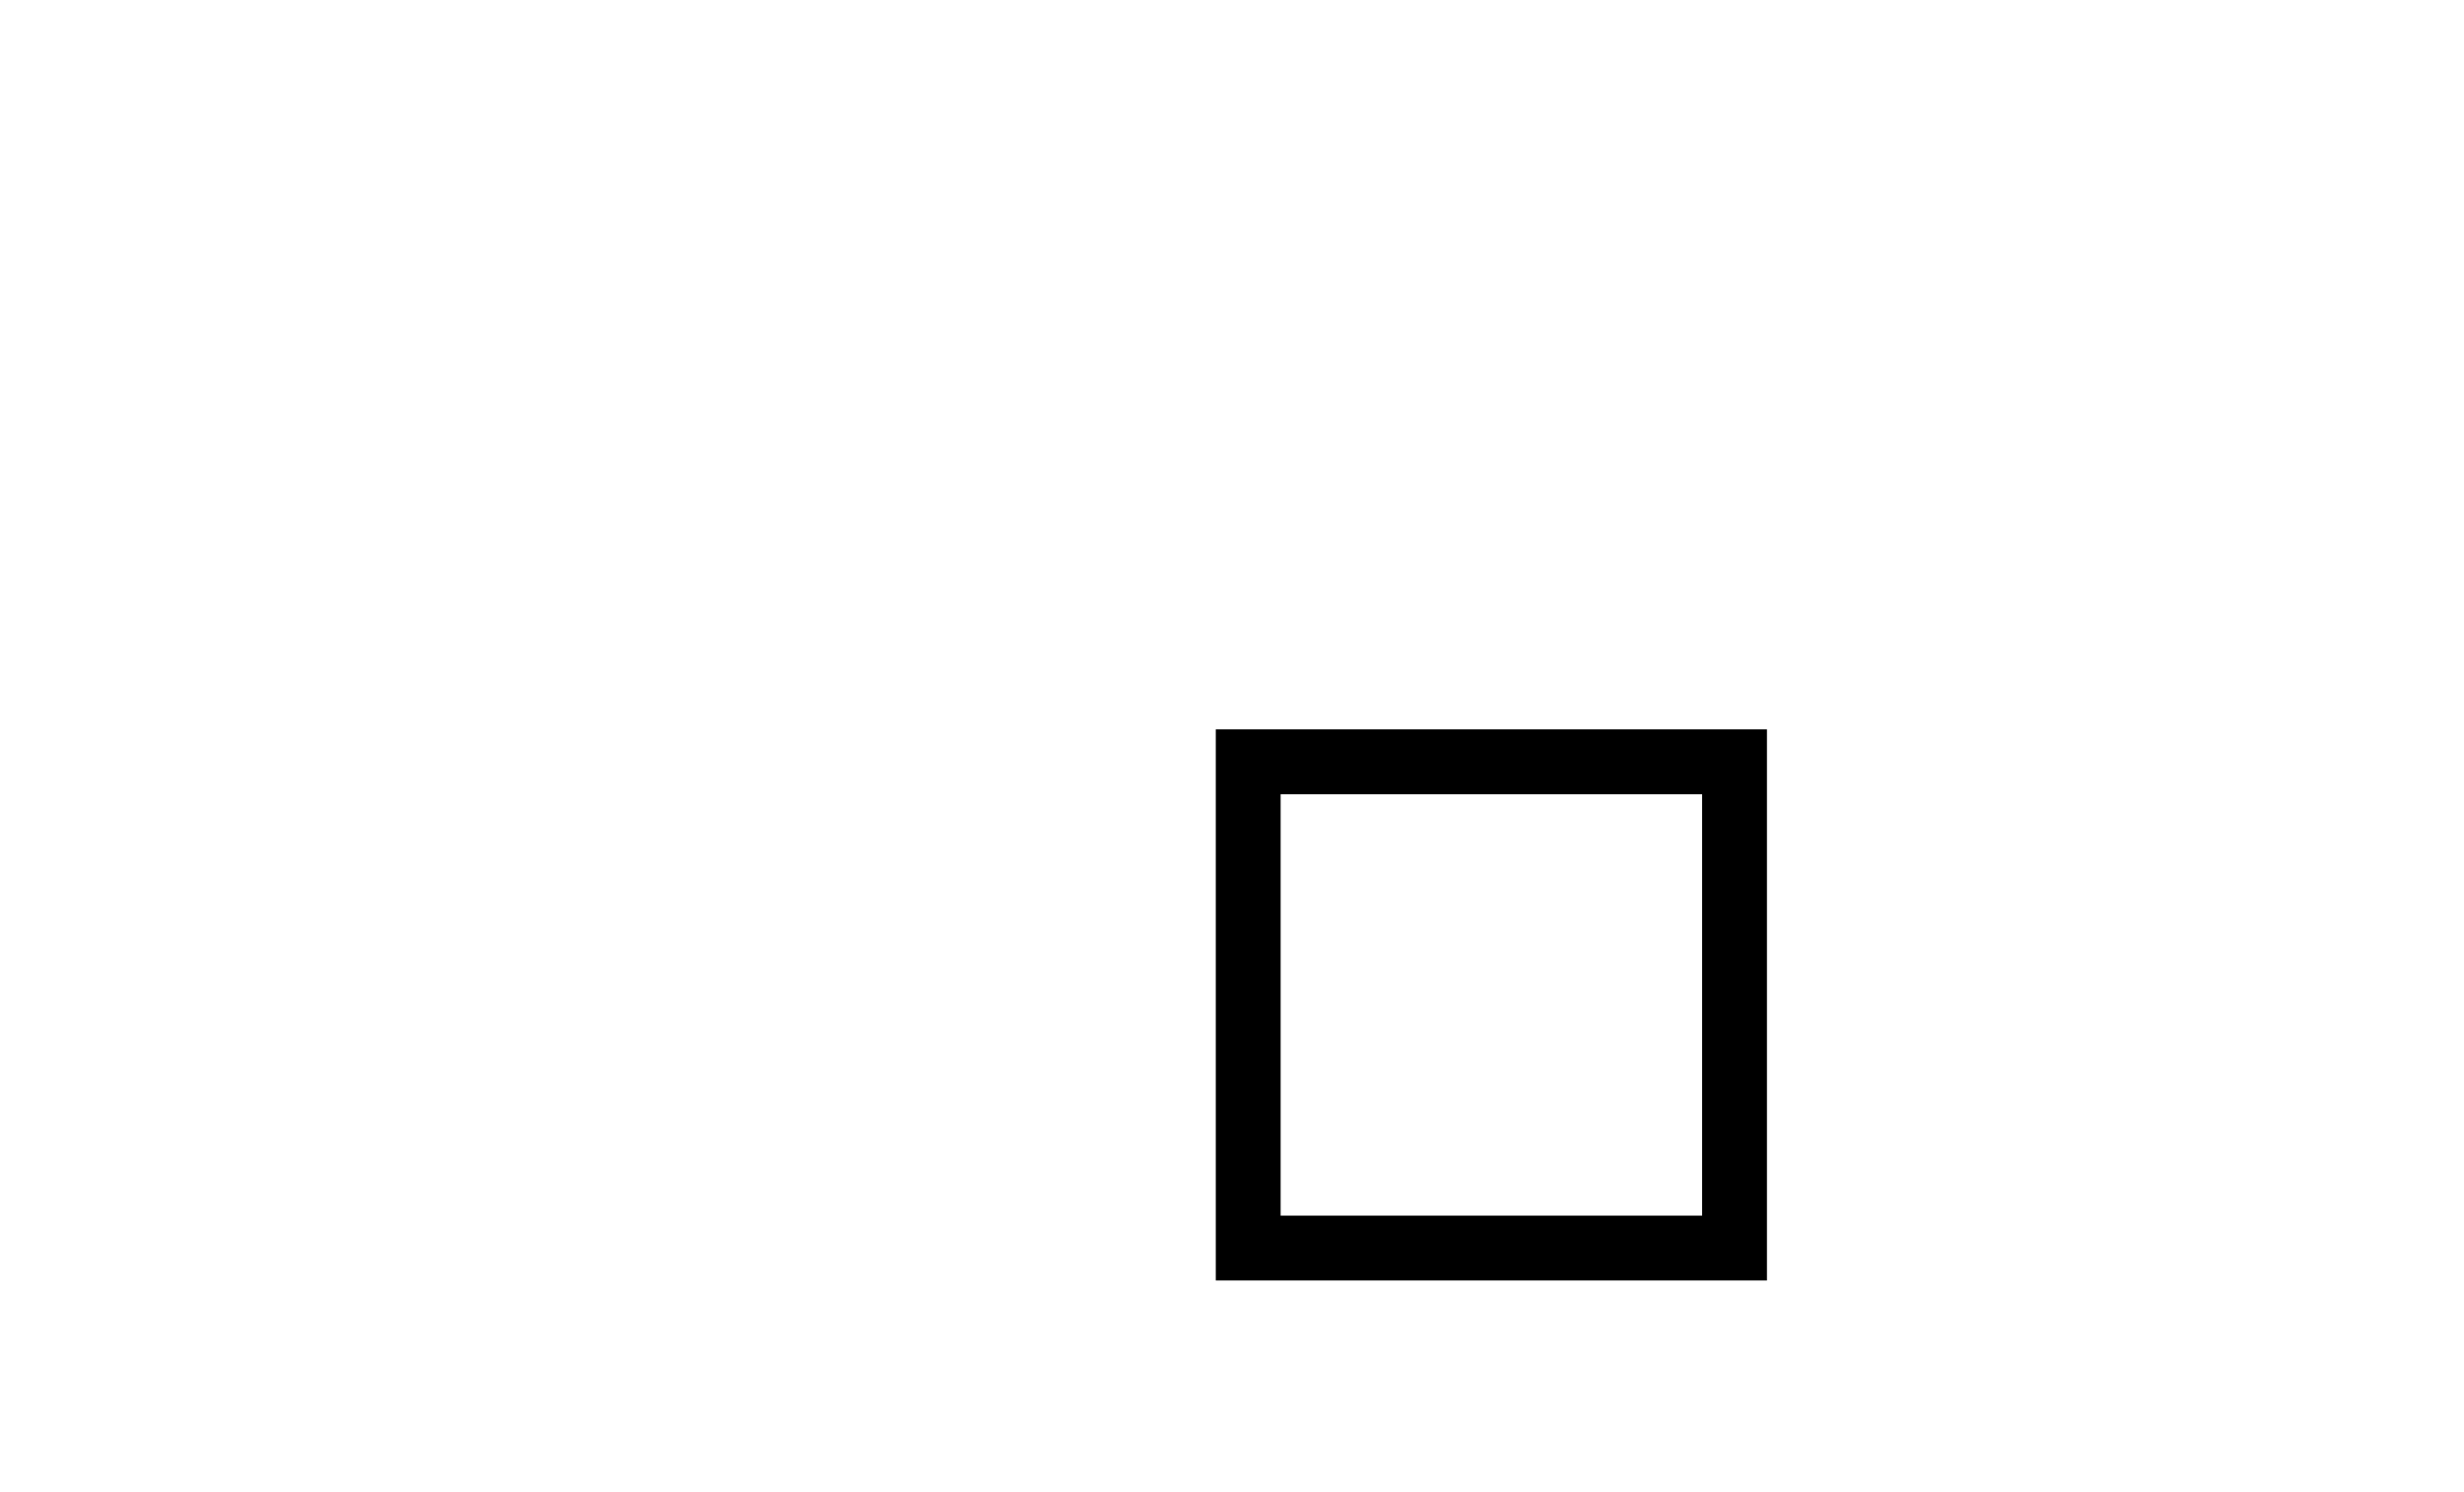
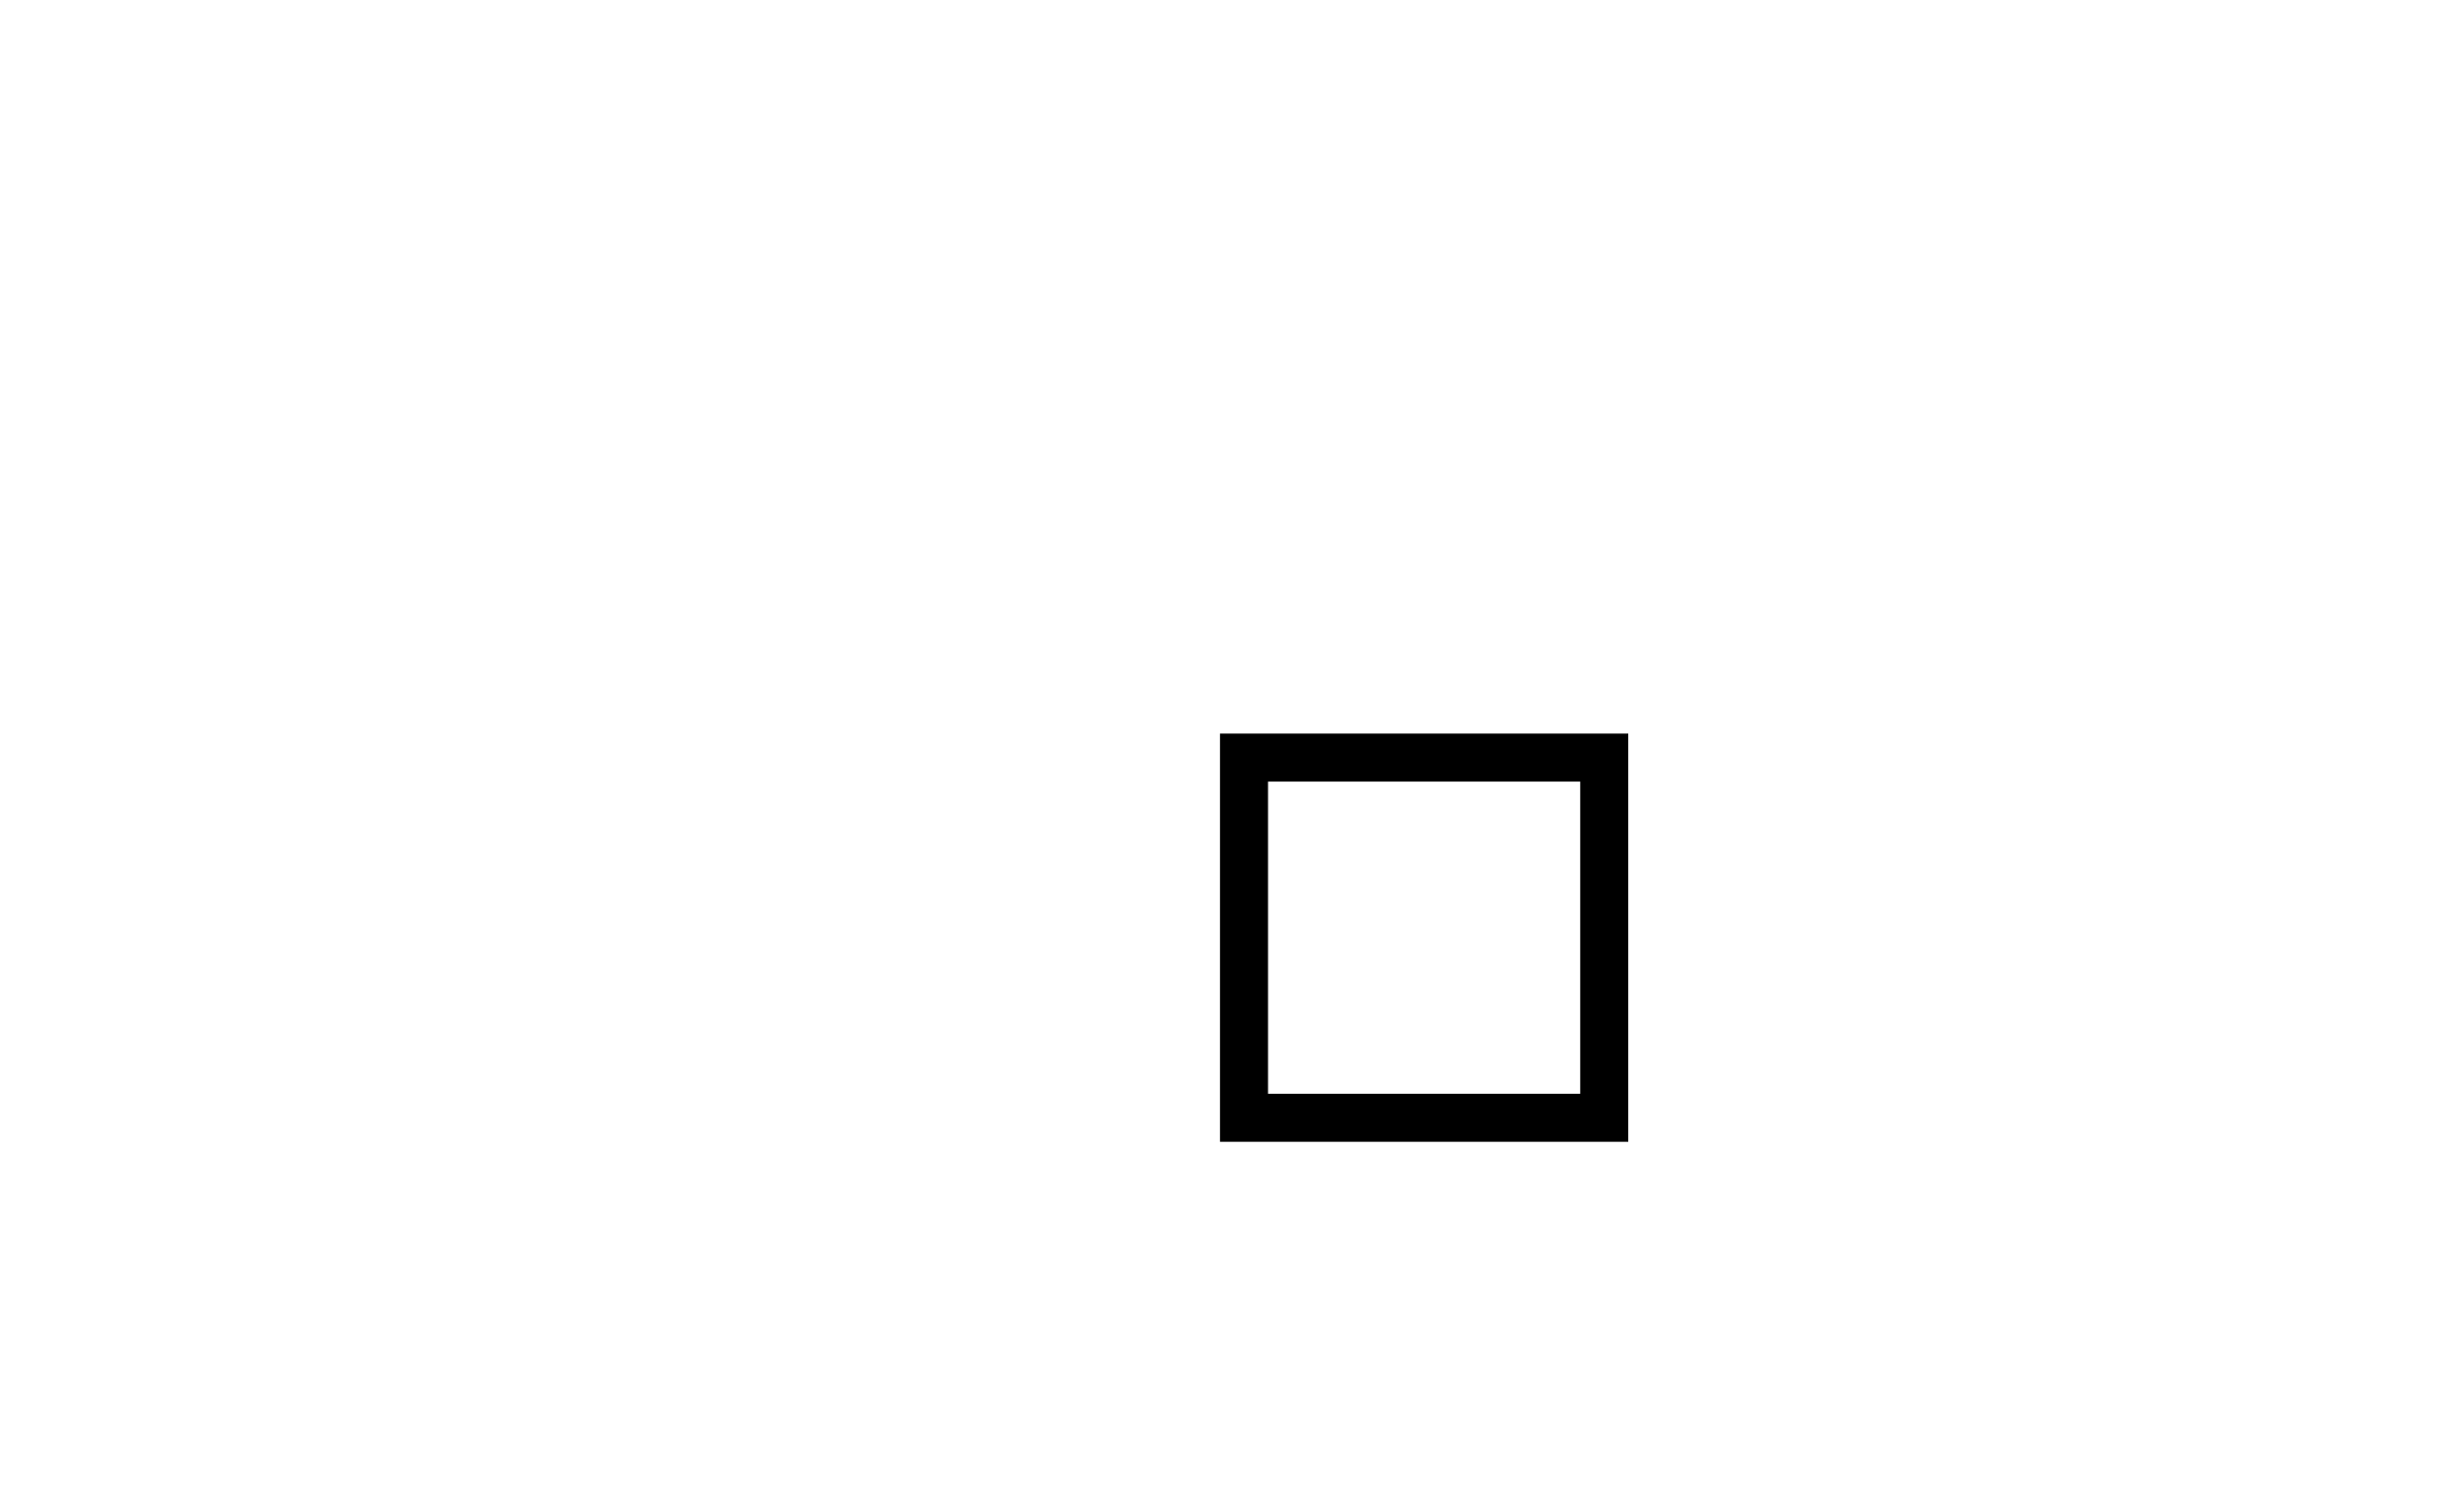
- <svg xmlns="http://www.w3.org/2000/svg" id="s2m-shape-textBlock" width="100%" class="flowchart" style="max-width: 76px;" viewBox="-8 -8 76 46" role="graphics-document document" aria-roledescription="flowchart-v2">
+ <svg xmlns="http://www.w3.org/2000/svg" id="s2m-shape-textBlock" width="100%" class="flowchart" style="max-width: 76px;" viewBox="-21.30 -16.05 102.60 62.10" role="graphics-document document" aria-roledescription="flowchart-v2">
  <g>
    <marker id="s2m-shape-textBlock_flowchart-v2-pointEnd" class="marker flowchart-v2" viewBox="0 0 10 10" refX="5" refY="5" markerUnits="userSpaceOnUse" markerWidth="8" markerHeight="8" orient="auto">
      <path d="M 0 0 L 10 5 L 0 10 z" class="arrowMarkerPath" style="stroke-width: 1; stroke-dasharray: 1,0;" />
    </marker>
    <marker id="s2m-shape-textBlock_flowchart-v2-pointStart" class="marker flowchart-v2" viewBox="0 0 10 10" refX="4.5" refY="5" markerUnits="userSpaceOnUse" markerWidth="8" markerHeight="8" orient="auto">
      <path d="M 0 5 L 10 10 L 10 0 z" class="arrowMarkerPath" style="stroke-width: 1; stroke-dasharray: 1,0;" />
    </marker>
    <marker id="s2m-shape-textBlock_flowchart-v2-pointEnd-margin" class="marker flowchart-v2" viewBox="0 0 11.5 14" refX="11.5" refY="7" markerUnits="userSpaceOnUse" markerWidth="10.5" markerHeight="14" orient="auto">
      <path d="M 0 0 L 11.5 7 L 0 14 z" class="arrowMarkerPath" style="stroke-width: 0; stroke-dasharray: 1,0;" />
    </marker>
    <marker id="s2m-shape-textBlock_flowchart-v2-pointStart-margin" class="marker flowchart-v2" viewBox="0 0 11.5 14" refX="1" refY="7" markerUnits="userSpaceOnUse" markerWidth="11.5" markerHeight="14" orient="auto">
      <polygon points="0,7 11.5,14 11.5,0" class="arrowMarkerPath" style="stroke-width: 0; stroke-dasharray: 1,0;" />
    </marker>
    <marker id="s2m-shape-textBlock_flowchart-v2-circleEnd" class="marker flowchart-v2" viewBox="0 0 10 10" refX="11" refY="5" markerUnits="userSpaceOnUse" markerWidth="11" markerHeight="11" orient="auto">
      <circle cx="5" cy="5" r="5" class="arrowMarkerPath" style="stroke-width: 1; stroke-dasharray: 1,0;" />
    </marker>
    <marker id="s2m-shape-textBlock_flowchart-v2-circleStart" class="marker flowchart-v2" viewBox="0 0 10 10" refX="-1" refY="5" markerUnits="userSpaceOnUse" markerWidth="11" markerHeight="11" orient="auto">
      <circle cx="5" cy="5" r="5" class="arrowMarkerPath" style="stroke-width: 1; stroke-dasharray: 1,0;" />
    </marker>
    <marker id="s2m-shape-textBlock_flowchart-v2-circleEnd-margin" class="marker flowchart-v2" viewBox="0 0 10 10" refY="5" refX="12.25" markerUnits="userSpaceOnUse" markerWidth="14" markerHeight="14" orient="auto">
      <circle cx="5" cy="5" r="5" class="arrowMarkerPath" style="stroke-width: 0; stroke-dasharray: 1,0;" />
    </marker>
    <marker id="s2m-shape-textBlock_flowchart-v2-circleStart-margin" class="marker flowchart-v2" viewBox="0 0 10 10" refX="-2" refY="5" markerUnits="userSpaceOnUse" markerWidth="14" markerHeight="14" orient="auto">
      <circle cx="5" cy="5" r="5" class="arrowMarkerPath" style="stroke-width: 0; stroke-dasharray: 1,0;" />
    </marker>
    <marker id="s2m-shape-textBlock_flowchart-v2-crossEnd" class="marker cross flowchart-v2" viewBox="0 0 11 11" refX="12" refY="5.2" markerUnits="userSpaceOnUse" markerWidth="11" markerHeight="11" orient="auto">
      <path d="M 1,1 l 9,9 M 10,1 l -9,9" class="arrowMarkerPath" style="stroke-width: 2; stroke-dasharray: 1,0;" />
    </marker>
    <marker id="s2m-shape-textBlock_flowchart-v2-crossStart" class="marker cross flowchart-v2" viewBox="0 0 11 11" refX="-1" refY="5.2" markerUnits="userSpaceOnUse" markerWidth="11" markerHeight="11" orient="auto">
      <path d="M 1,1 l 9,9 M 10,1 l -9,9" class="arrowMarkerPath" style="stroke-width: 2; stroke-dasharray: 1,0;" />
    </marker>
    <marker id="s2m-shape-textBlock_flowchart-v2-crossEnd-margin" class="marker cross flowchart-v2" viewBox="0 0 15 15" refX="17.7" refY="7.5" markerUnits="userSpaceOnUse" markerWidth="12" markerHeight="12" orient="auto">
      <path d="M 1,1 L 14,14 M 1,14 L 14,1" class="arrowMarkerPath" style="stroke-width: 2.5;" />
    </marker>
    <marker id="s2m-shape-textBlock_flowchart-v2-crossStart-margin" class="marker cross flowchart-v2" viewBox="0 0 15 15" refX="-3.5" refY="7.5" markerUnits="userSpaceOnUse" markerWidth="12" markerHeight="12" orient="auto">
      <path d="M 1,1 L 14,14 M 1,14 L 14,1" class="arrowMarkerPath" style="stroke-width: 2.5; stroke-dasharray: 1,0;" />
    </marker>
    <g class="root">
      <g class="clusters" />
      <g class="edgePaths" />
      <g class="edgeLabels" />
      <g class="nodes">
        <g class="node default" data-look="classic" transform="translate(38, 23)">
          <rect rx="0" ry="0" x="-7.5" y="-7.5" width="15" height="15" stroke="currentColor" fill="none" stroke-width="2" vector-effect="non-scaling-stroke" />
        </g>
      </g>
    </g>
  </g>
  <linearGradient id="s2m-shape-textBlock-gradient" gradientUnits="objectBoundingBox" x1="0%" y1="0%" x2="100%" y2="0%">
    <stop offset="0%" stop-color="hsl(40.588, 60%, 83.333%)" stop-opacity="1" />
    <stop offset="100%" stop-color="hsl(-79.412, 60%, 83.333%)" stop-opacity="1" />
  </linearGradient>
</svg>
